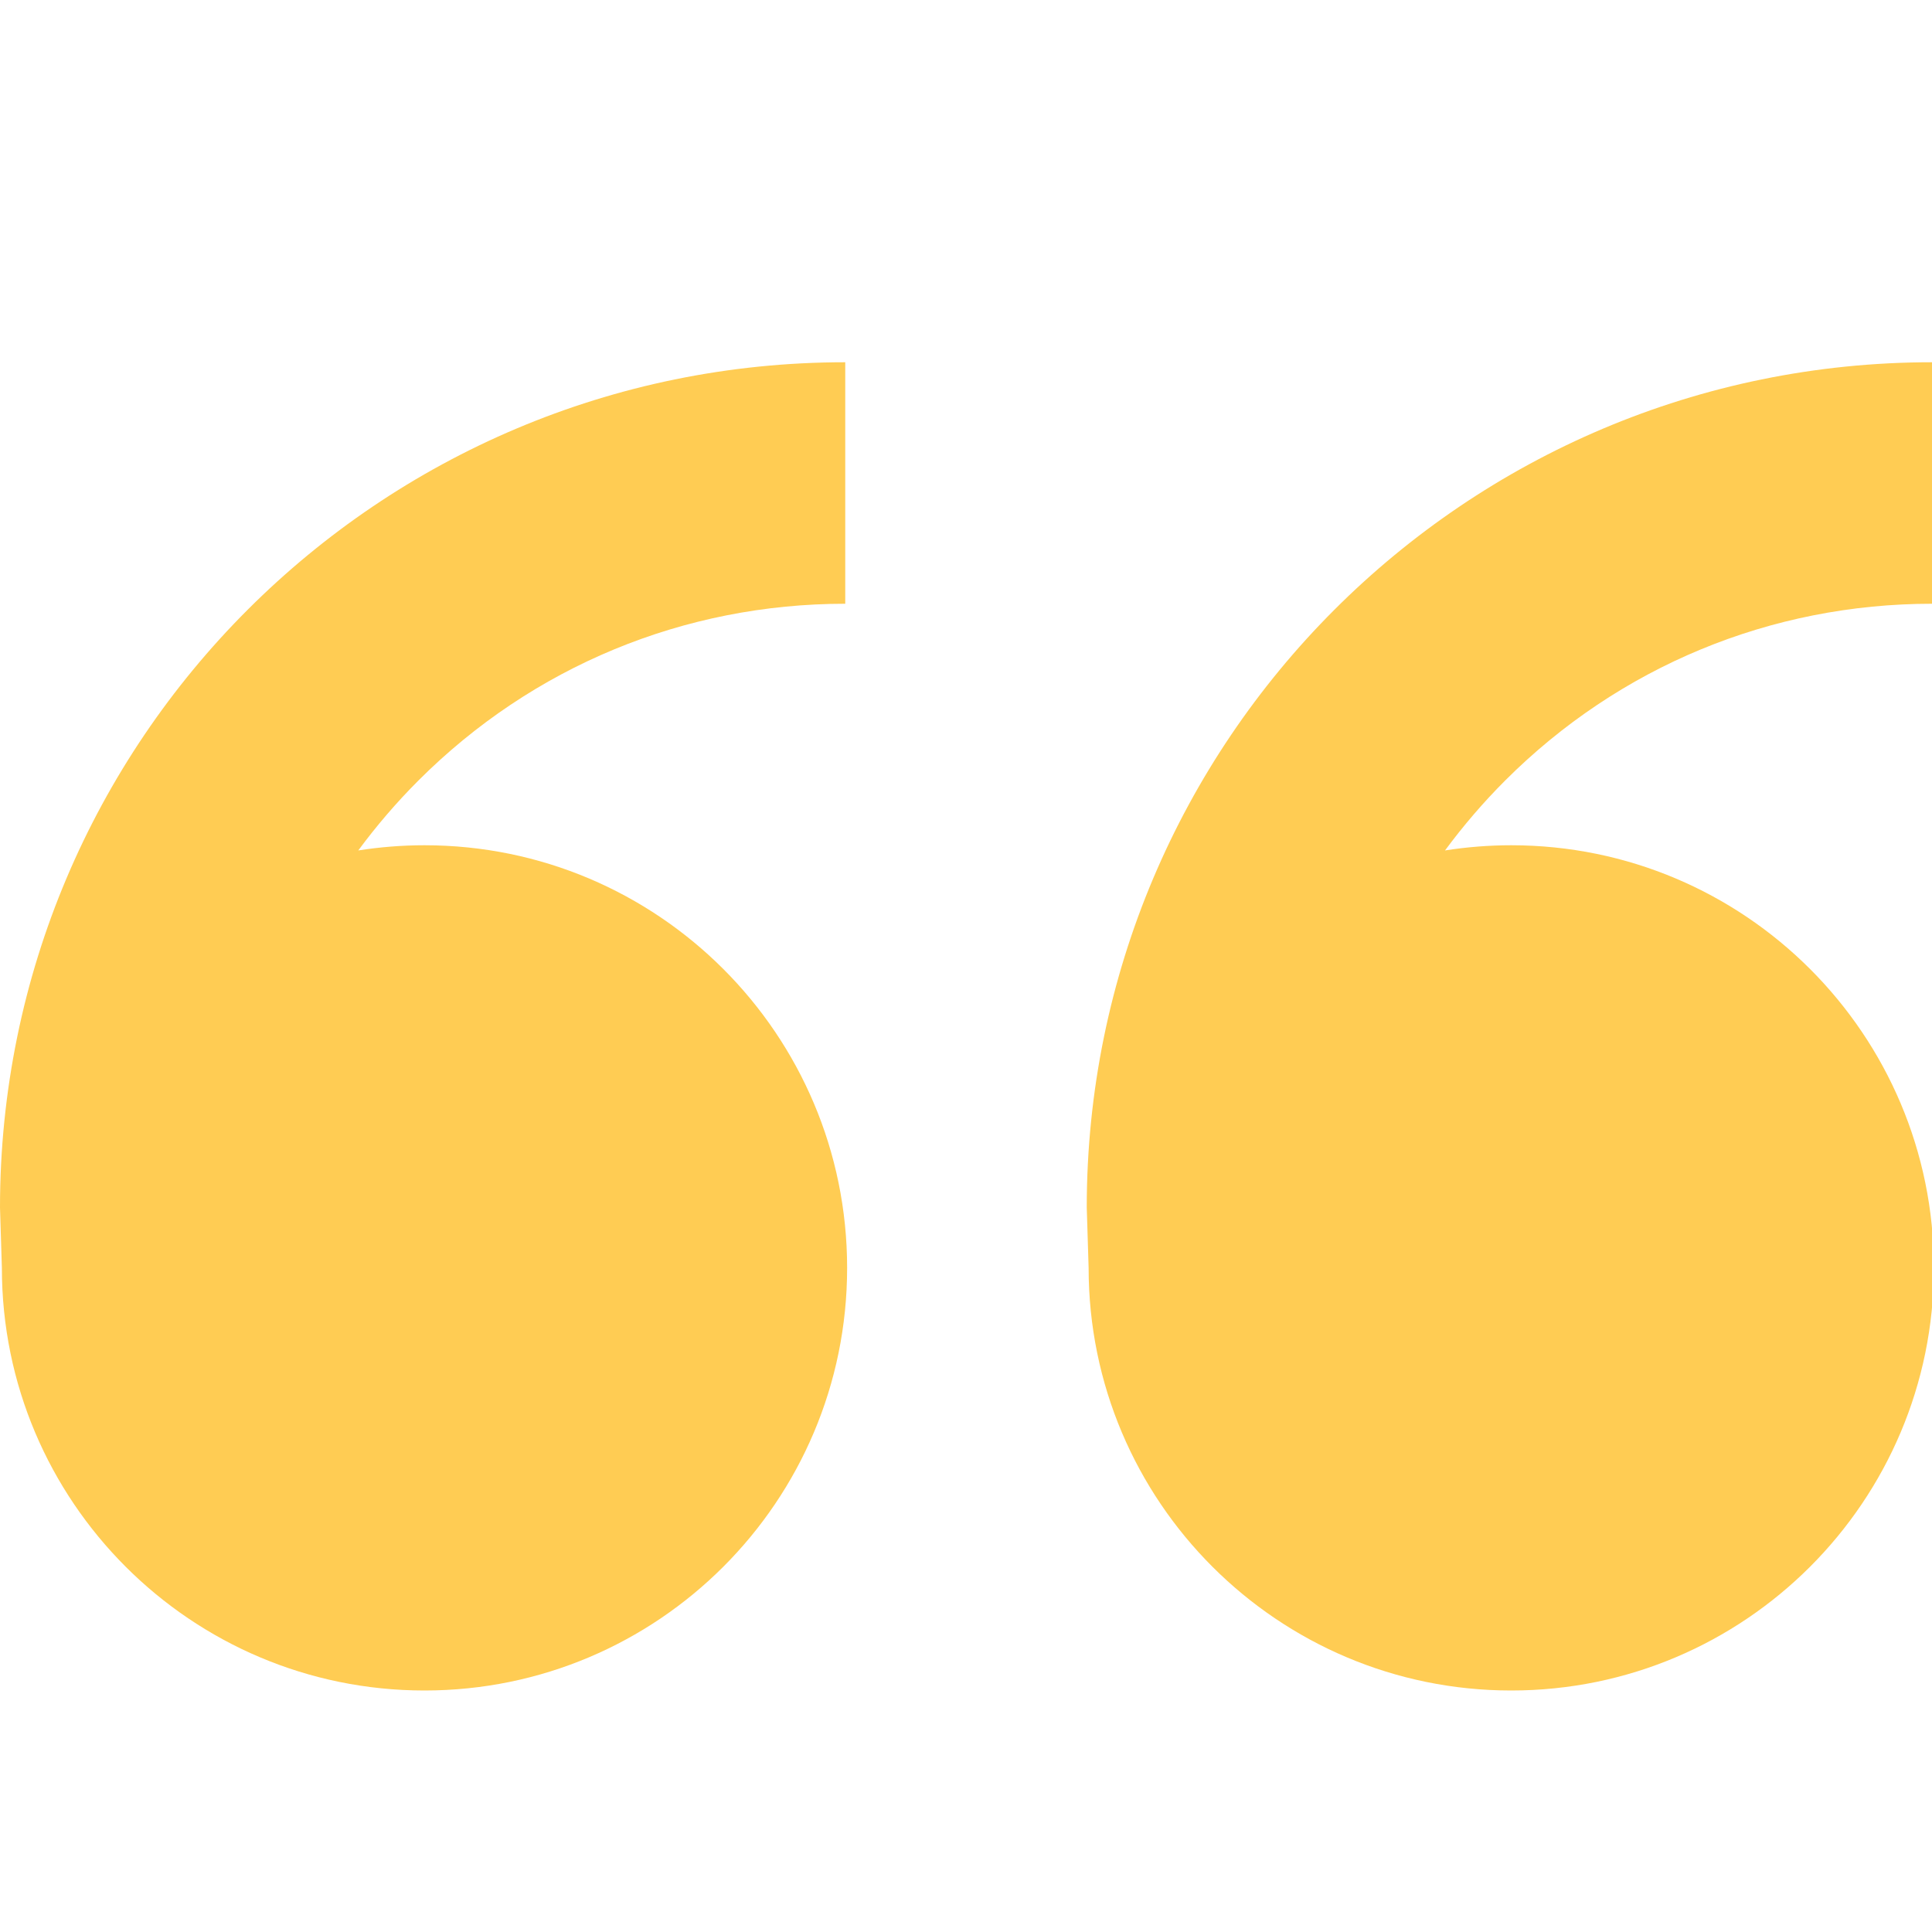
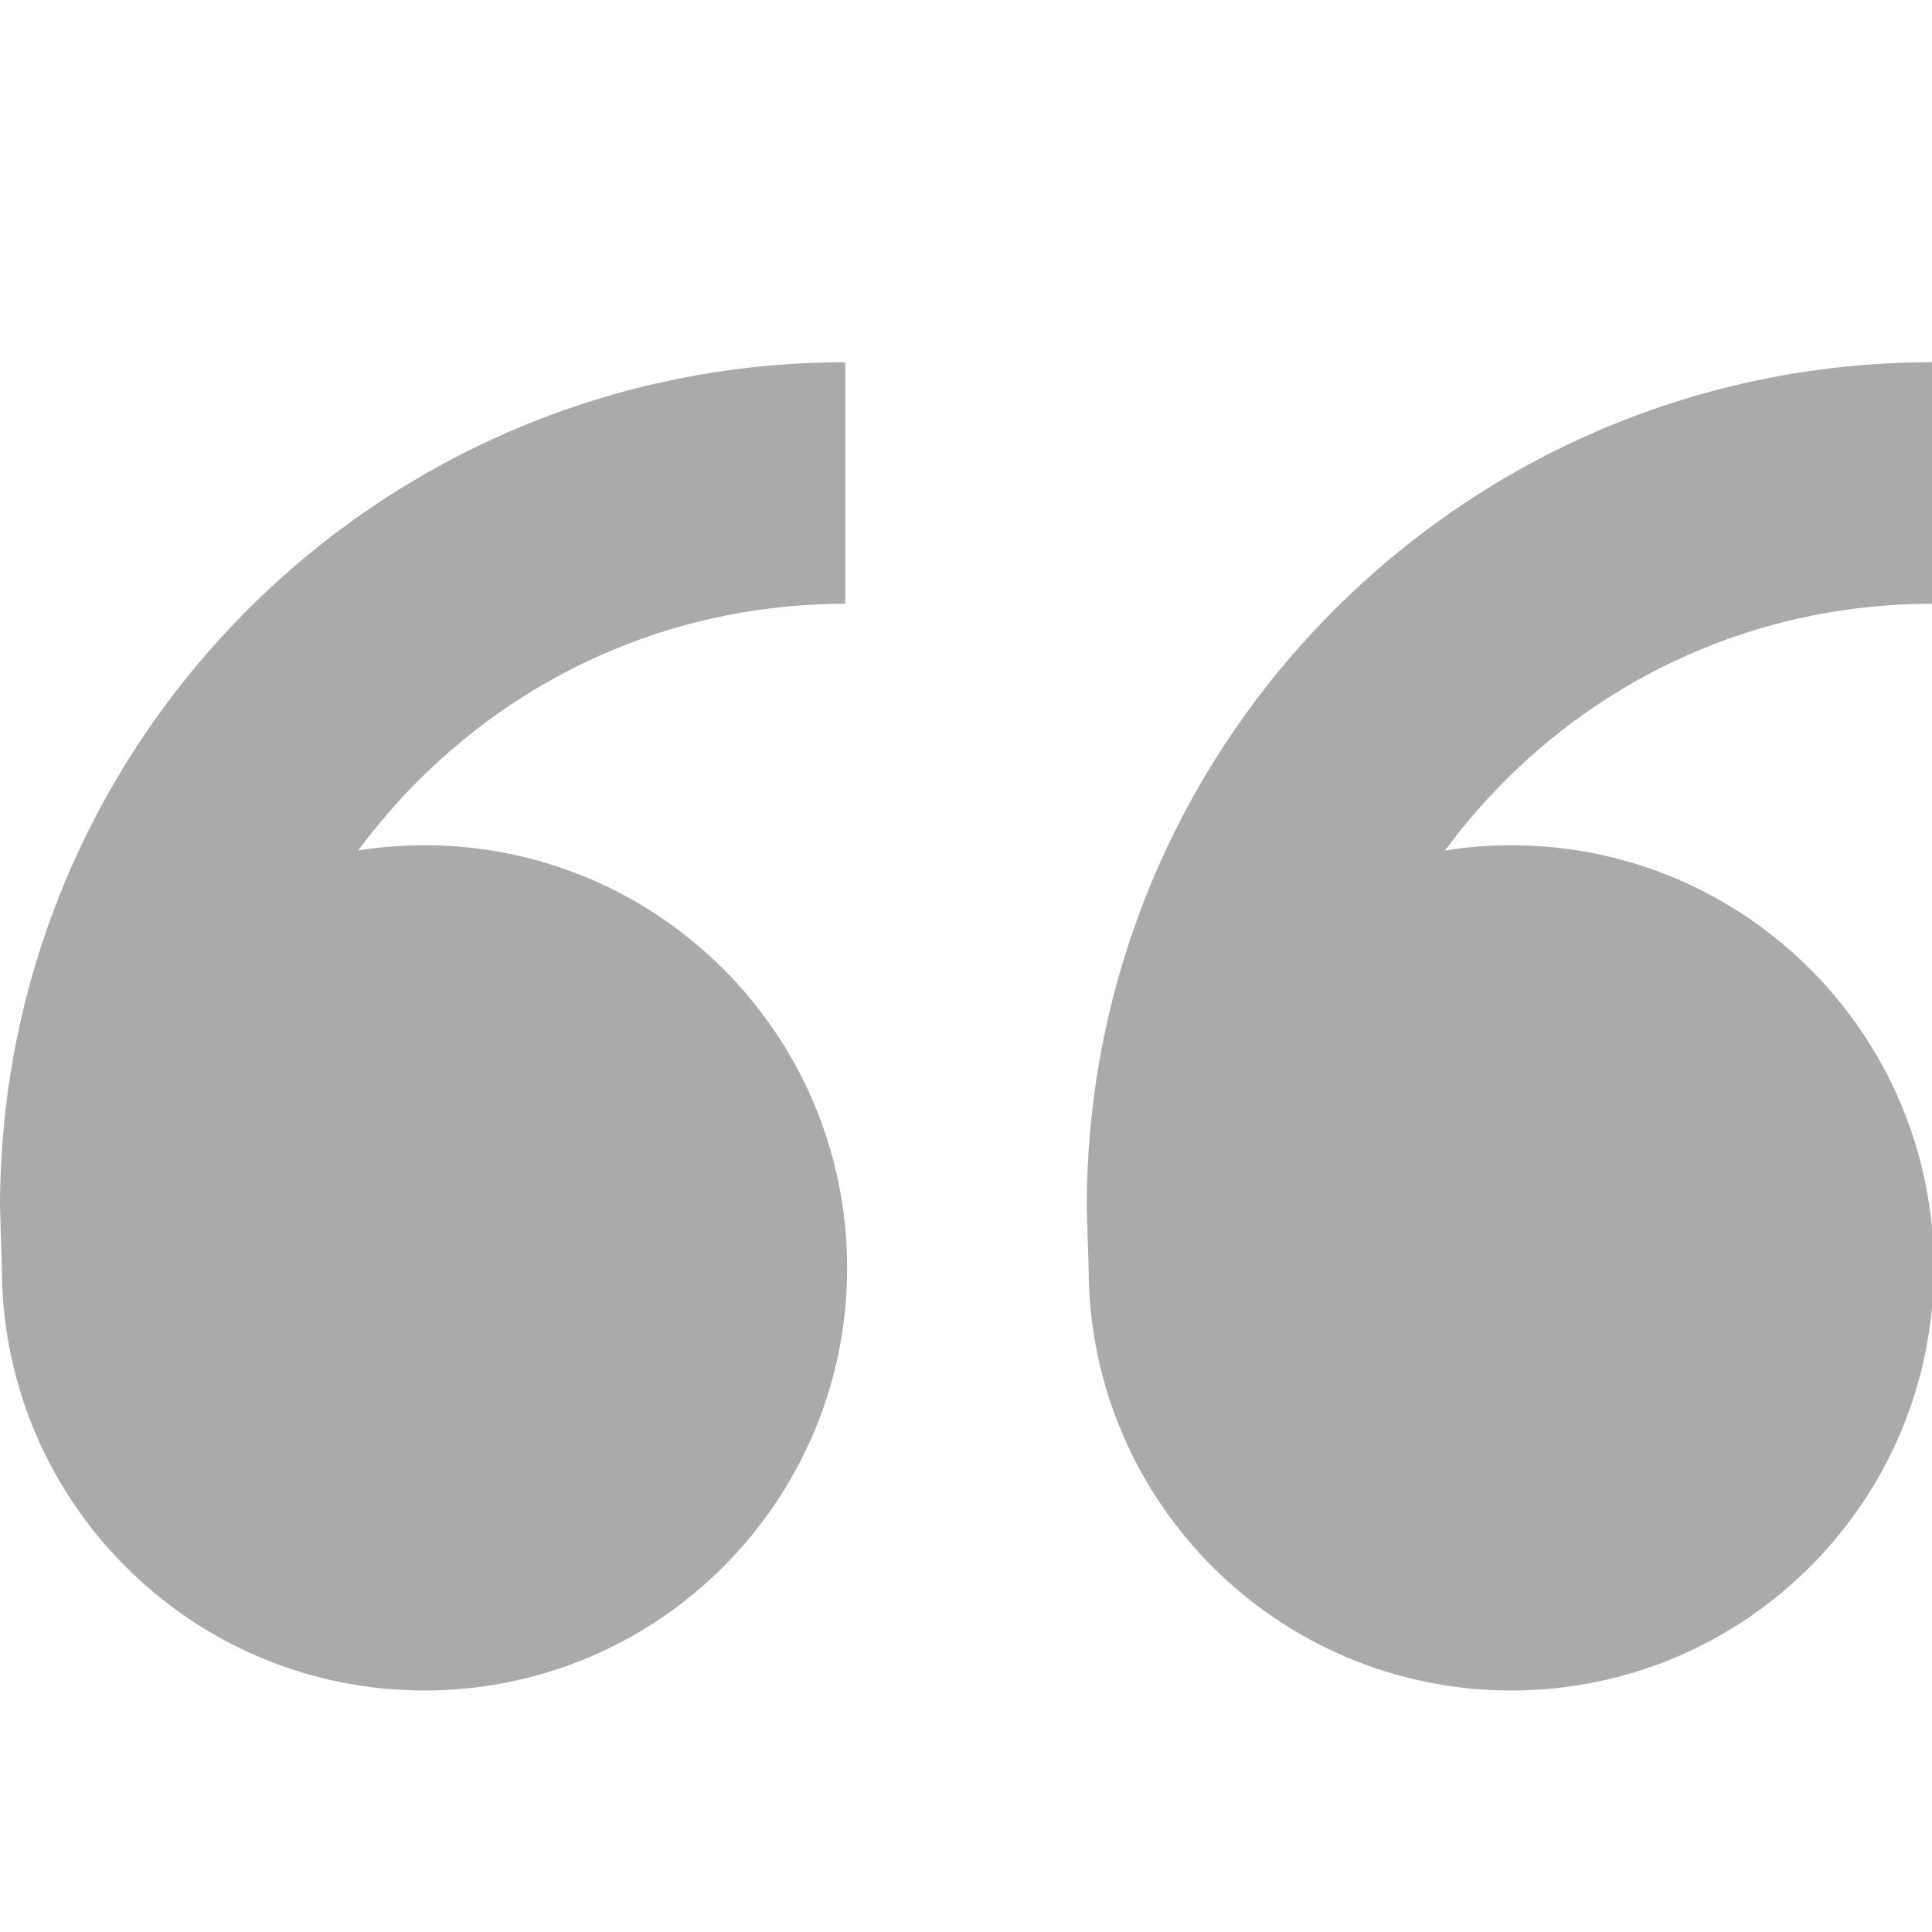
<svg xmlns="http://www.w3.org/2000/svg" version="1.1" width="32" height="32" viewBox="0 0 32 32">
  <g>
</g>
-   <path d="M7.031 14c3.866 0 7 3.134 7 7 0 3.866-3.134 7-7 7-3.866 0-7-3.134-7-7l-0.031-1c0-7.732 6.268-14 14-14v4c-2.671 0-5.182 1.040-7.071 2.929-0.364 0.364-0.695 0.751-0.995 1.157 0.357-0.056 0.724-0.086 1.097-0.086zM25.031 14c3.866 0 7 3.134 7 7 0 3.866-3.134 7-7 7-3.866 0-7-3.134-7-7l-0.031-1c0-7.732 6.268-14 14-14v4c-2.671 0-5.182 1.040-7.071 2.929-0.364 0.364-0.695 0.751-0.995 1.157 0.358-0.056 0.724-0.086 1.097-0.086z" fill="#FFCC53" />
+   <path d="M7.031 14c3.866 0 7 3.134 7 7 0 3.866-3.134 7-7 7-3.866 0-7-3.134-7-7l-0.031-1c0-7.732 6.268-14 14-14v4c-2.671 0-5.182 1.040-7.071 2.929-0.364 0.364-0.695 0.751-0.995 1.157 0.357-0.056 0.724-0.086 1.097-0.086zM25.031 14c3.866 0 7 3.134 7 7 0 3.866-3.134 7-7 7-3.866 0-7-3.134-7-7l-0.031-1c0-7.732 6.268-14 14-14v4c-2.671 0-5.182 1.040-7.071 2.929-0.364 0.364-0.695 0.751-0.995 1.157 0.358-0.056 0.724-0.086 1.097-0.086z" fill="#aaa" />
</svg>
